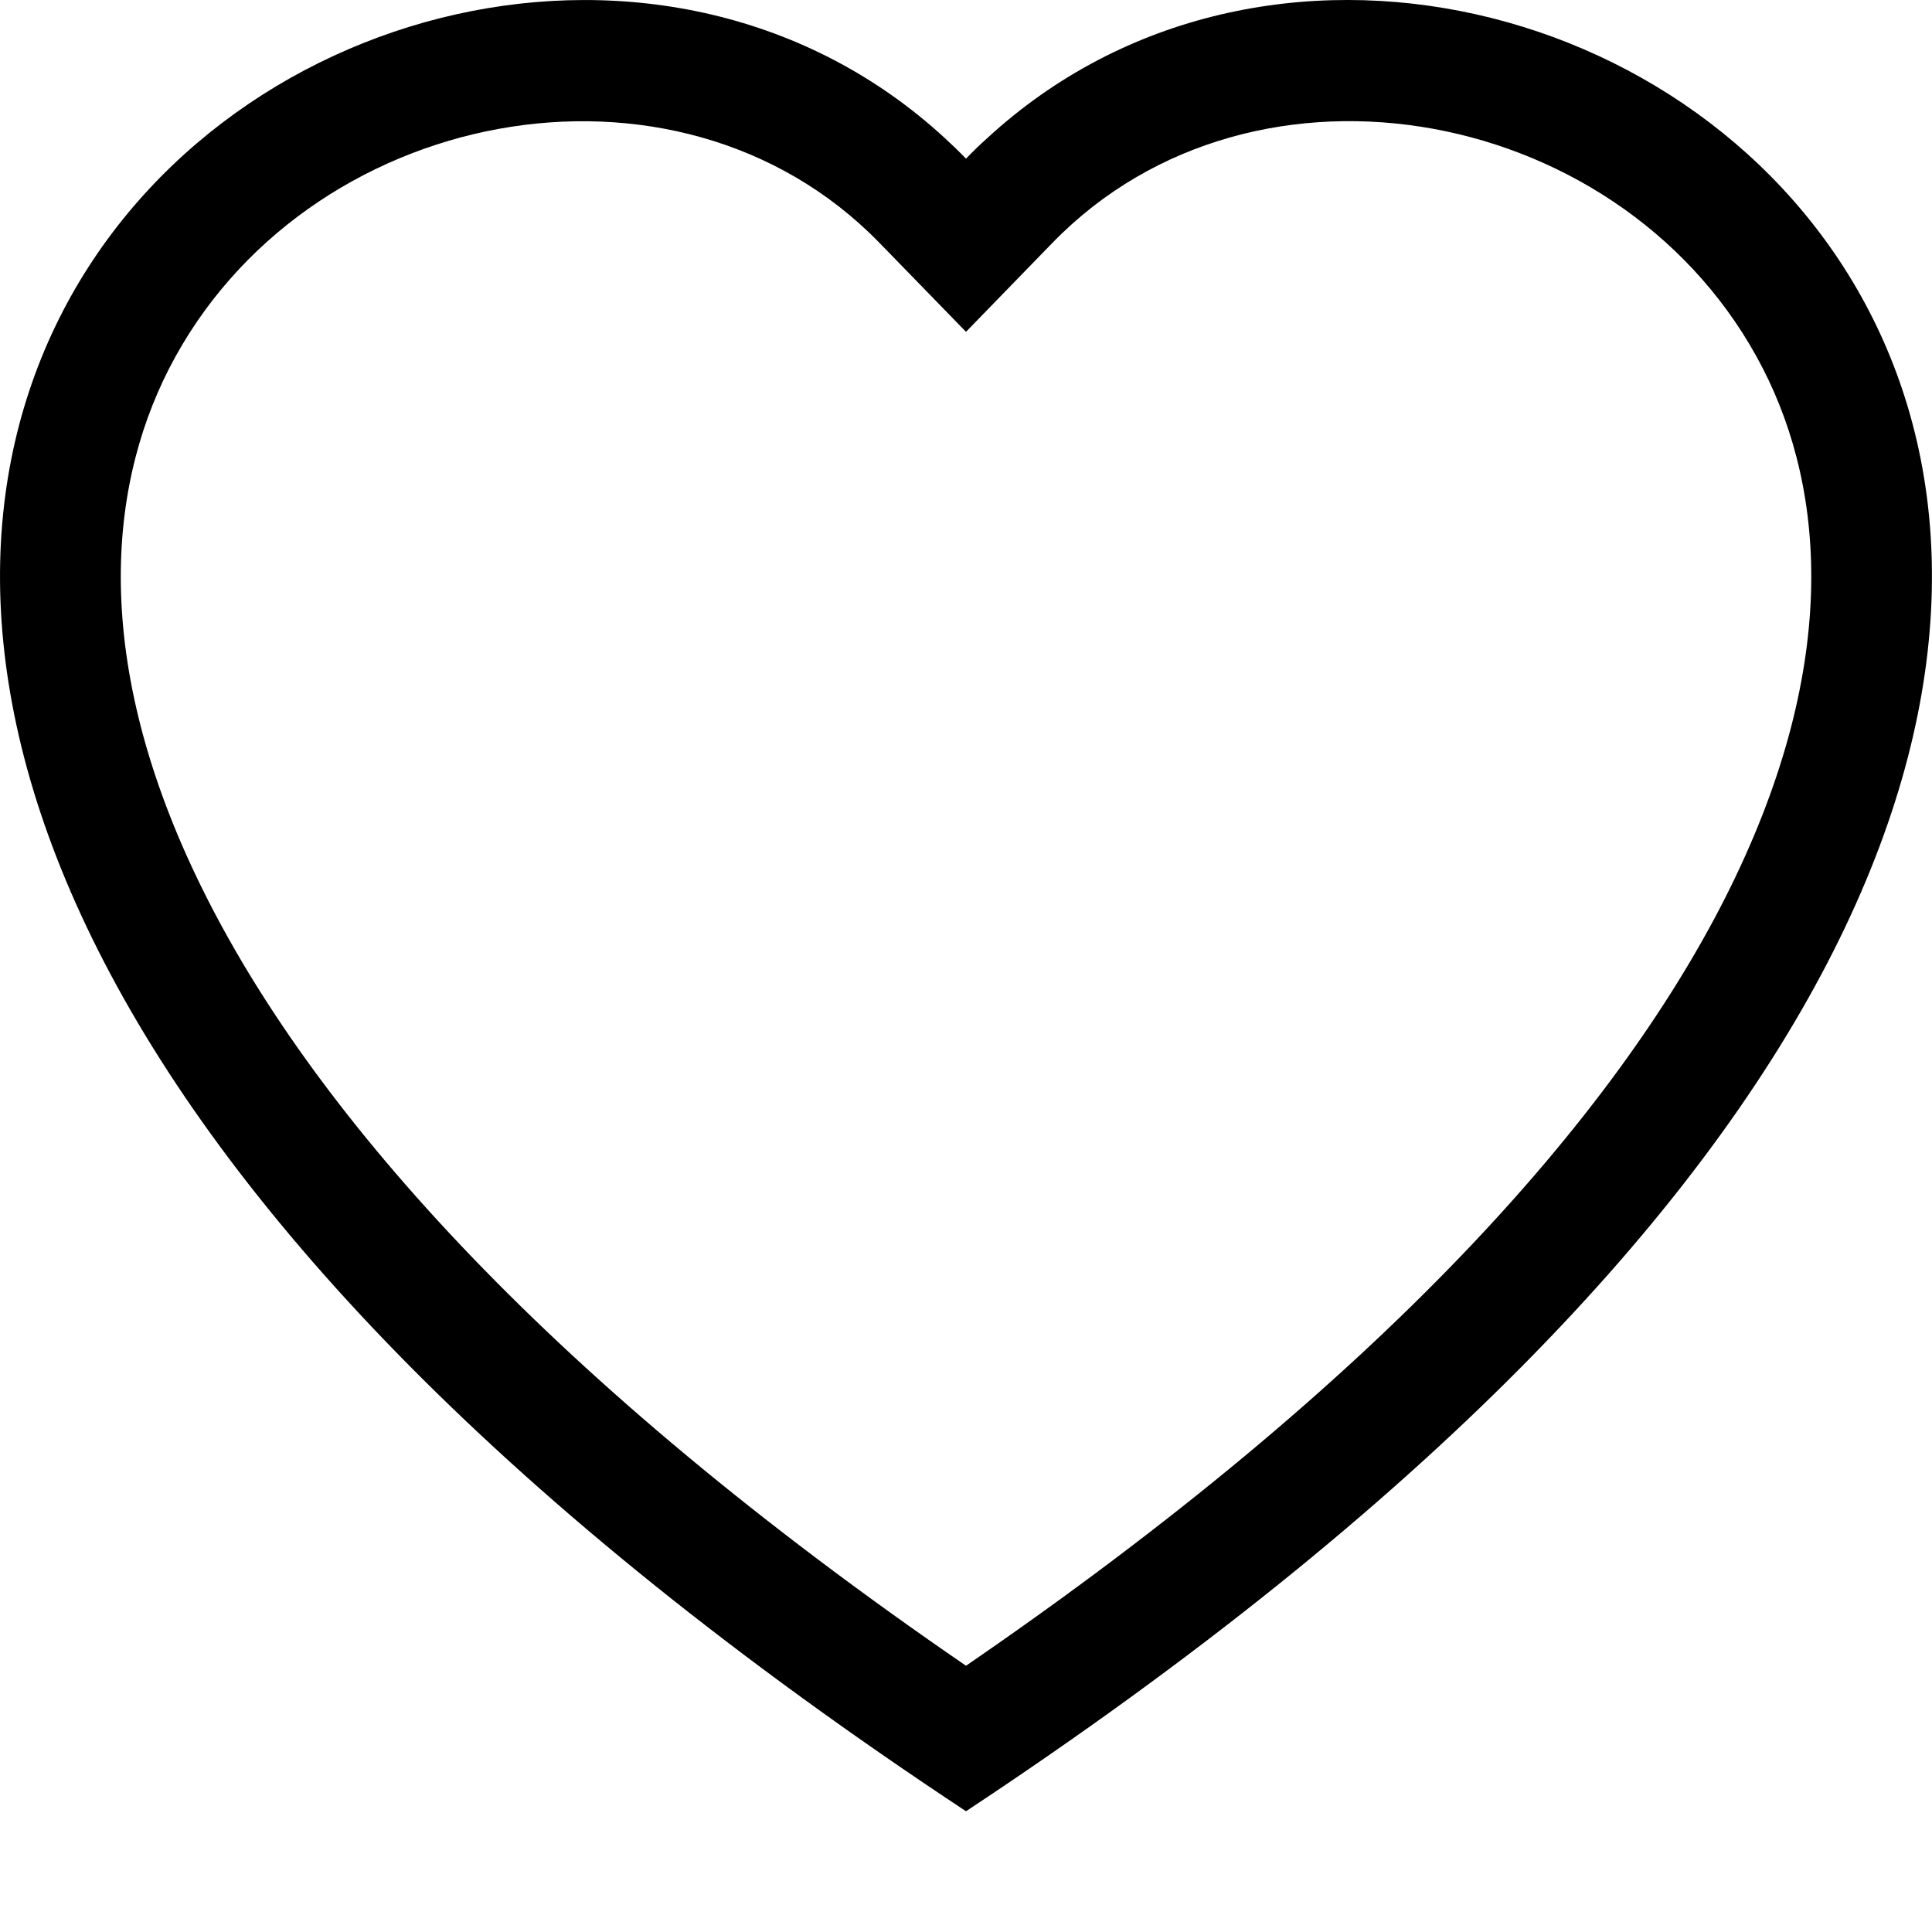
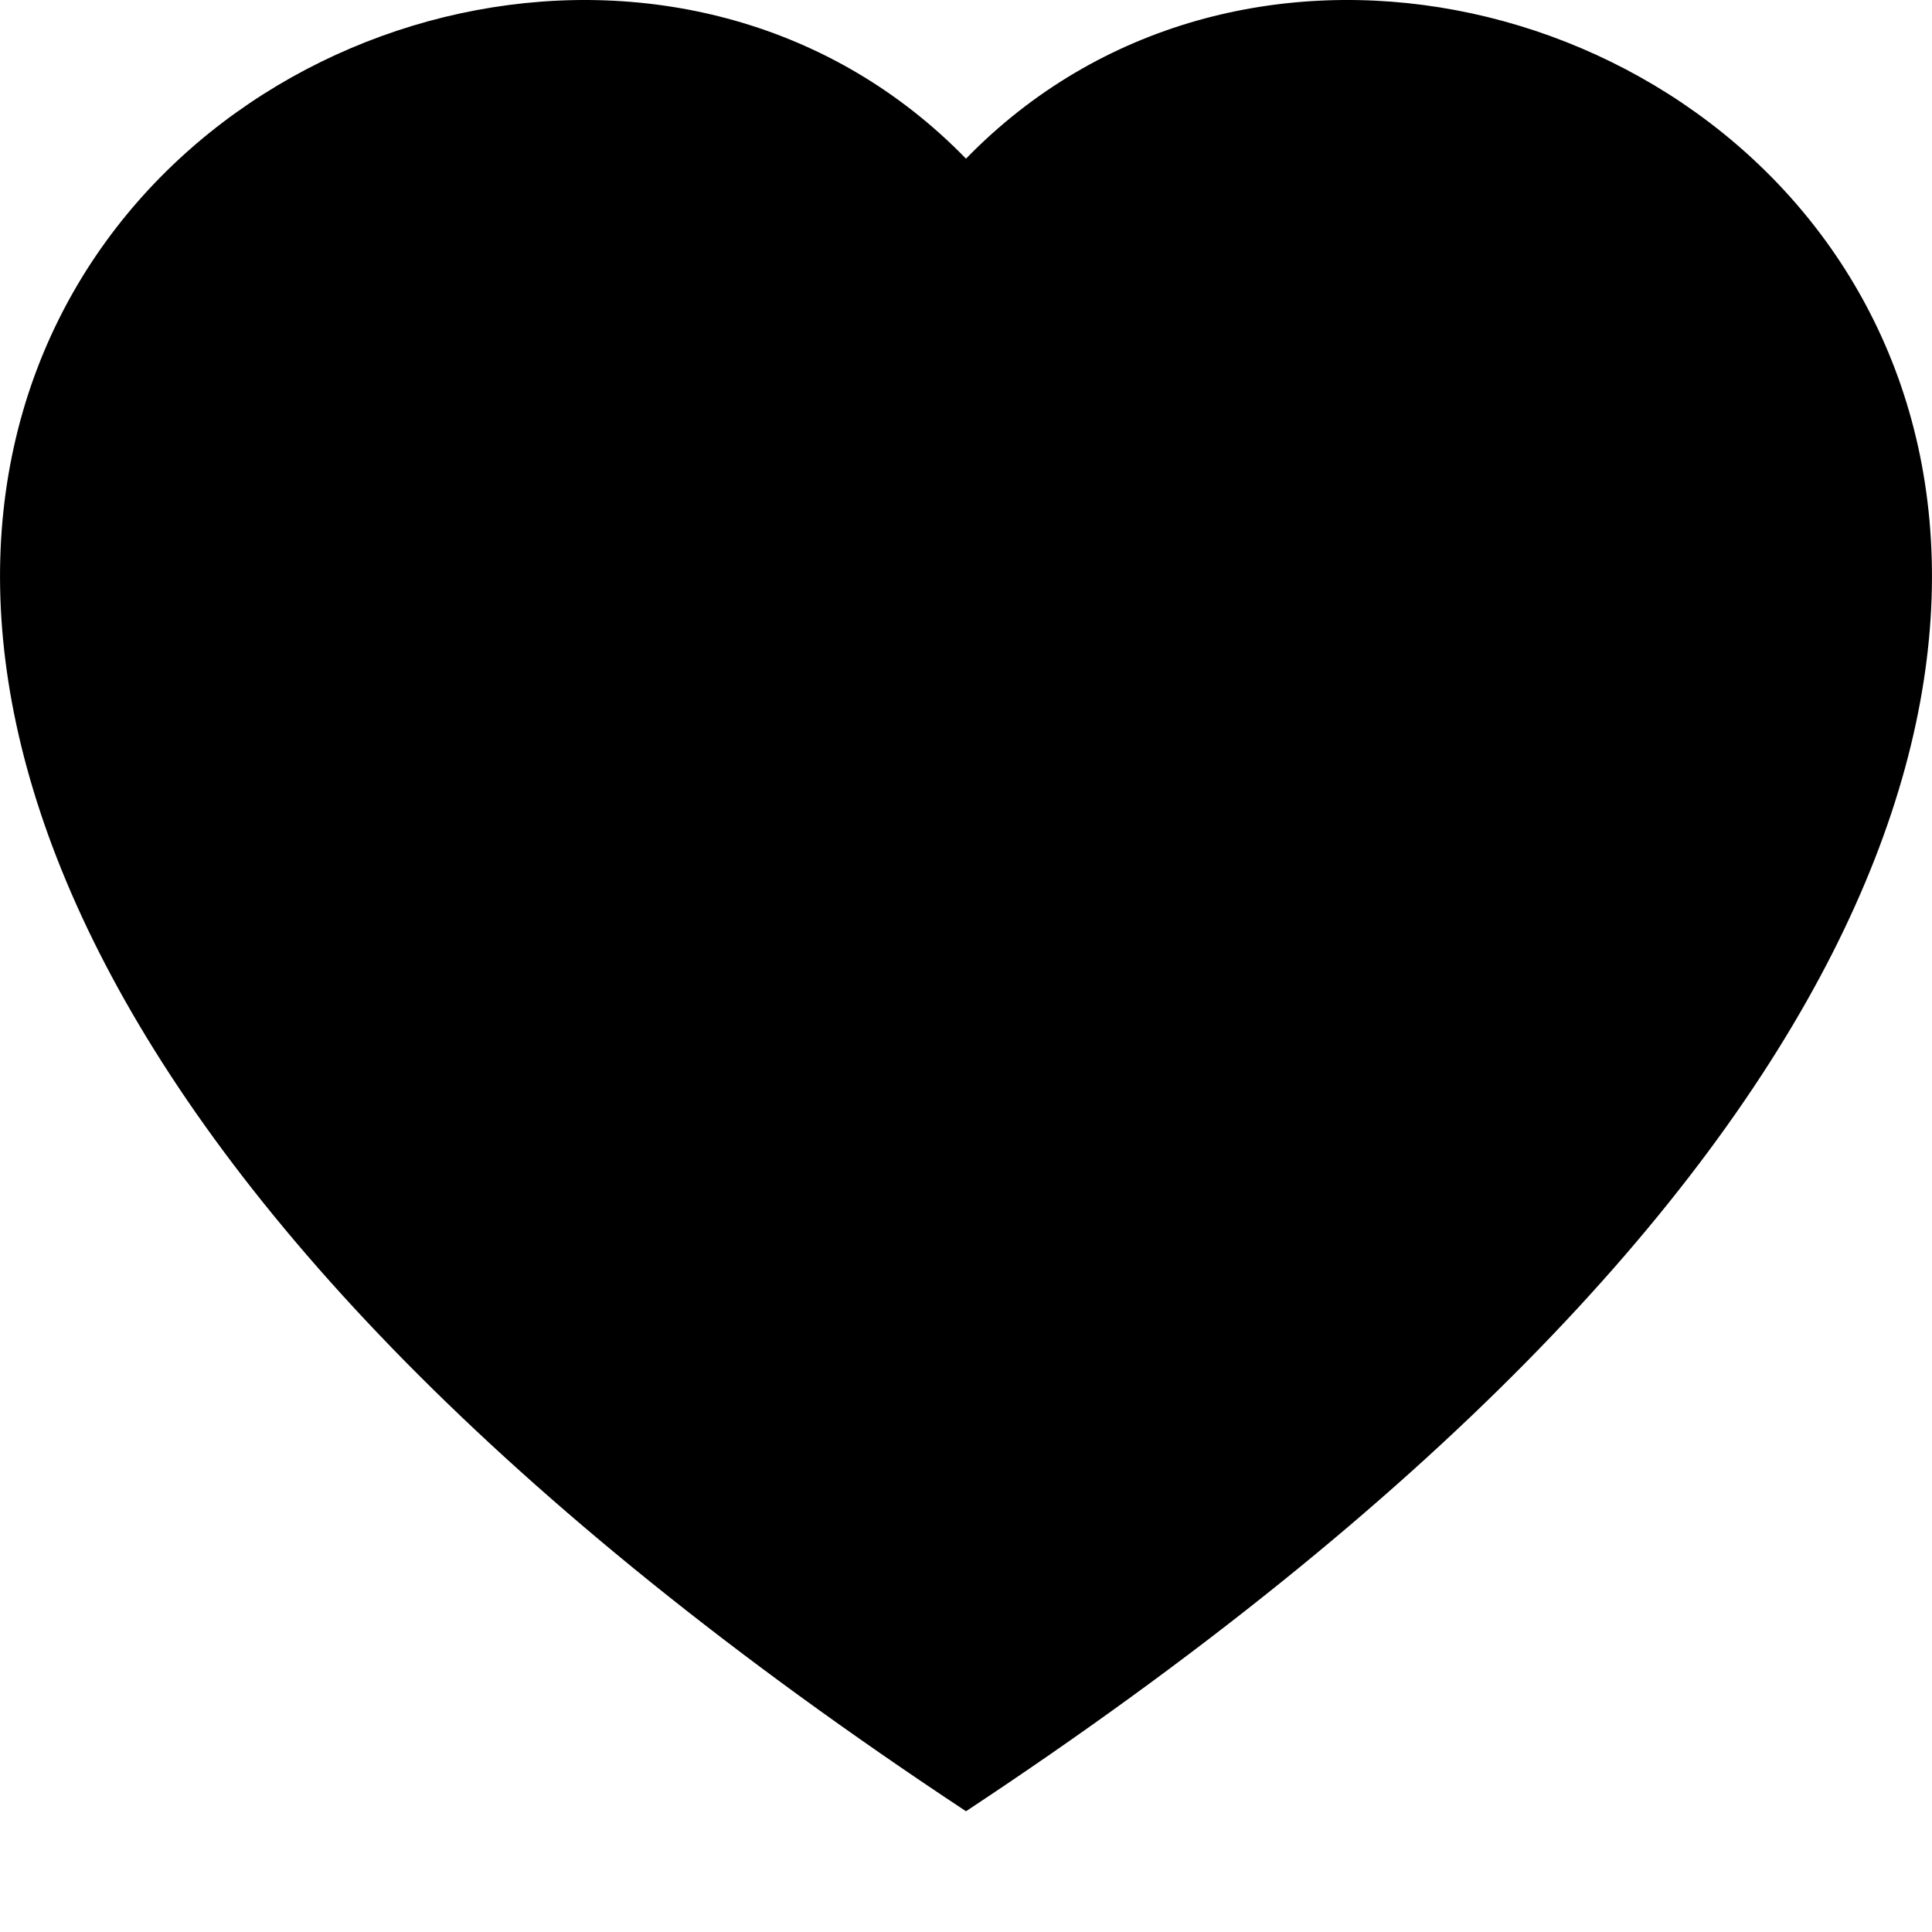
- <svg xmlns="http://www.w3.org/2000/svg" width="16" height="16" fill="currentColor" class="bi bi-heart" viewBox="0 0 16 16">
-   <path d="m8 2.748-.717-.737C5.6.281 2.514.878 1.4 3.053c-.523 1.023-.641 2.5.314 4.385.92 1.815 2.834 3.989 6.286 6.357 3.452-2.368 5.365-4.542 6.286-6.357.955-1.886.838-3.362.314-4.385C13.486.878 10.4.28 8.717 2.01L8 2.748zM8 15C-7.333 4.868 3.279-3.04 7.824 1.143c.06.055.119.112.176.171a3.12 3.12 0 0 1 .176-.17C12.72-3.042 23.333 4.867 8 15z" />
+ <svg xmlns="http://www.w3.org/2000/svg" width="16" height="16" fill="currentColor" class="bi bi-heart-fill" viewBox="0 0 16 16">
+   <path fill-rule="evenodd" d="M8 1.314C12.438-3.248 23.534 4.735 8 15-7.534 4.736 3.562-3.248 8 1.314z" />
</svg>
